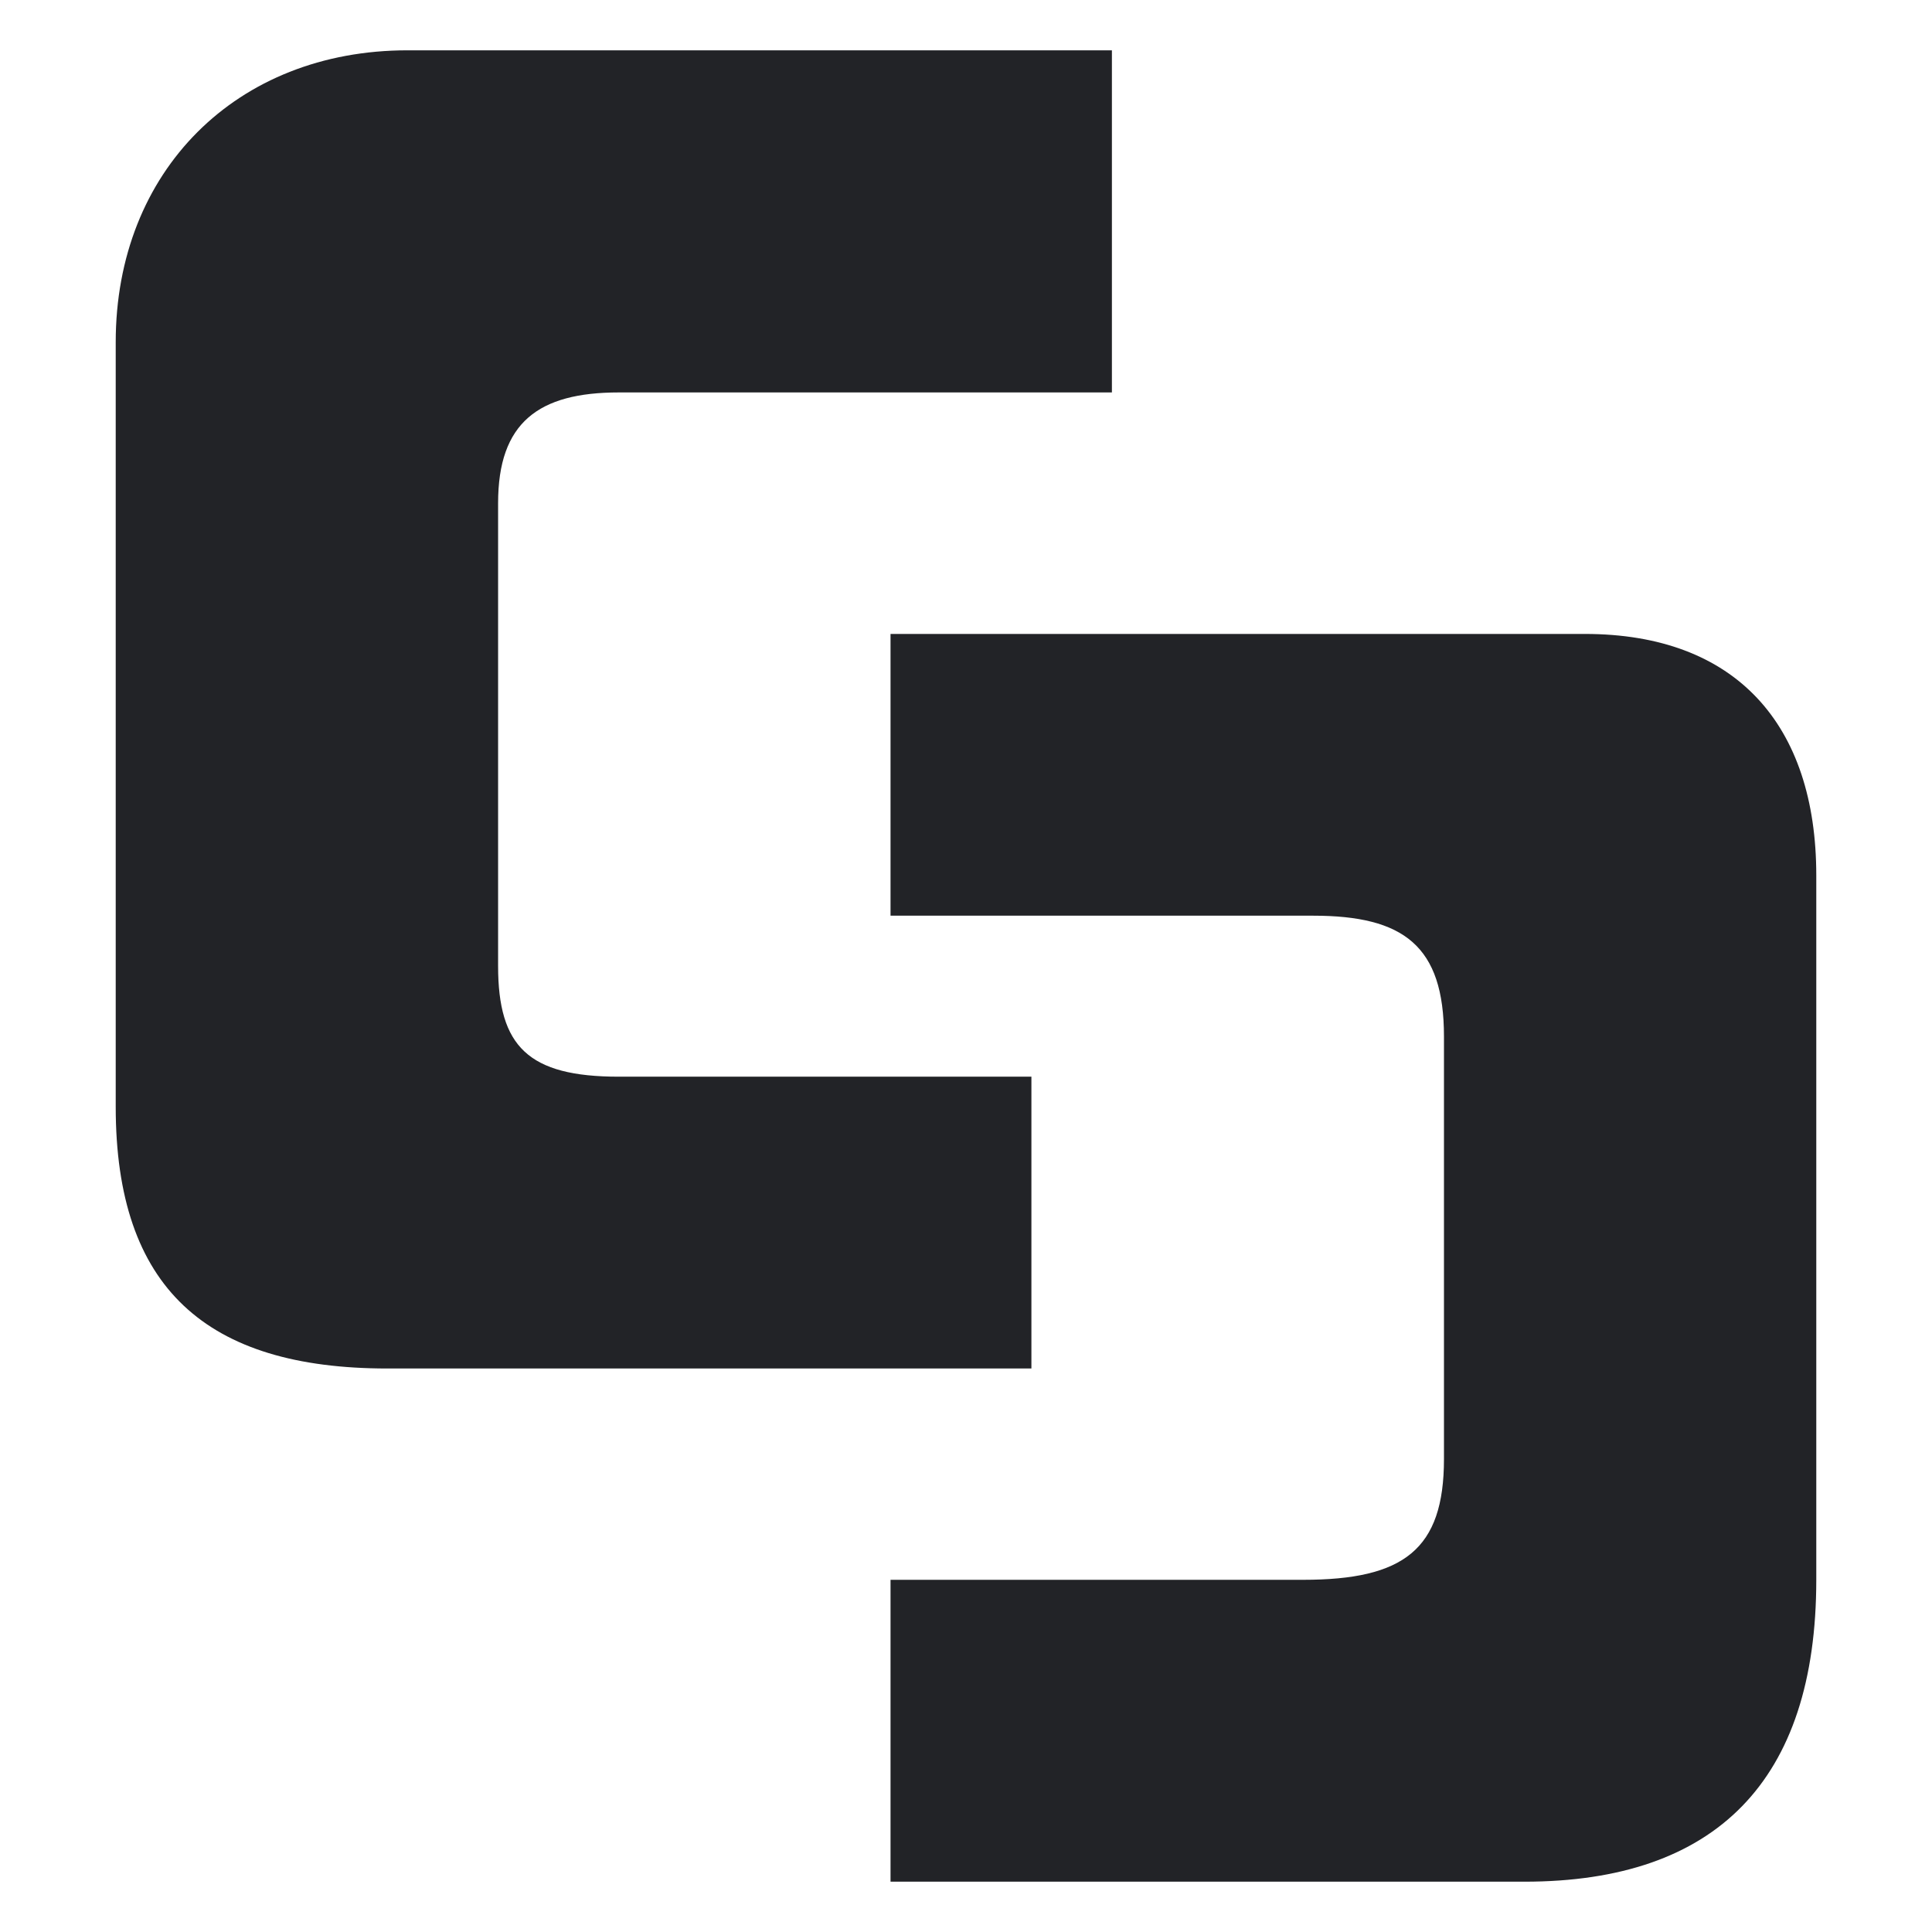
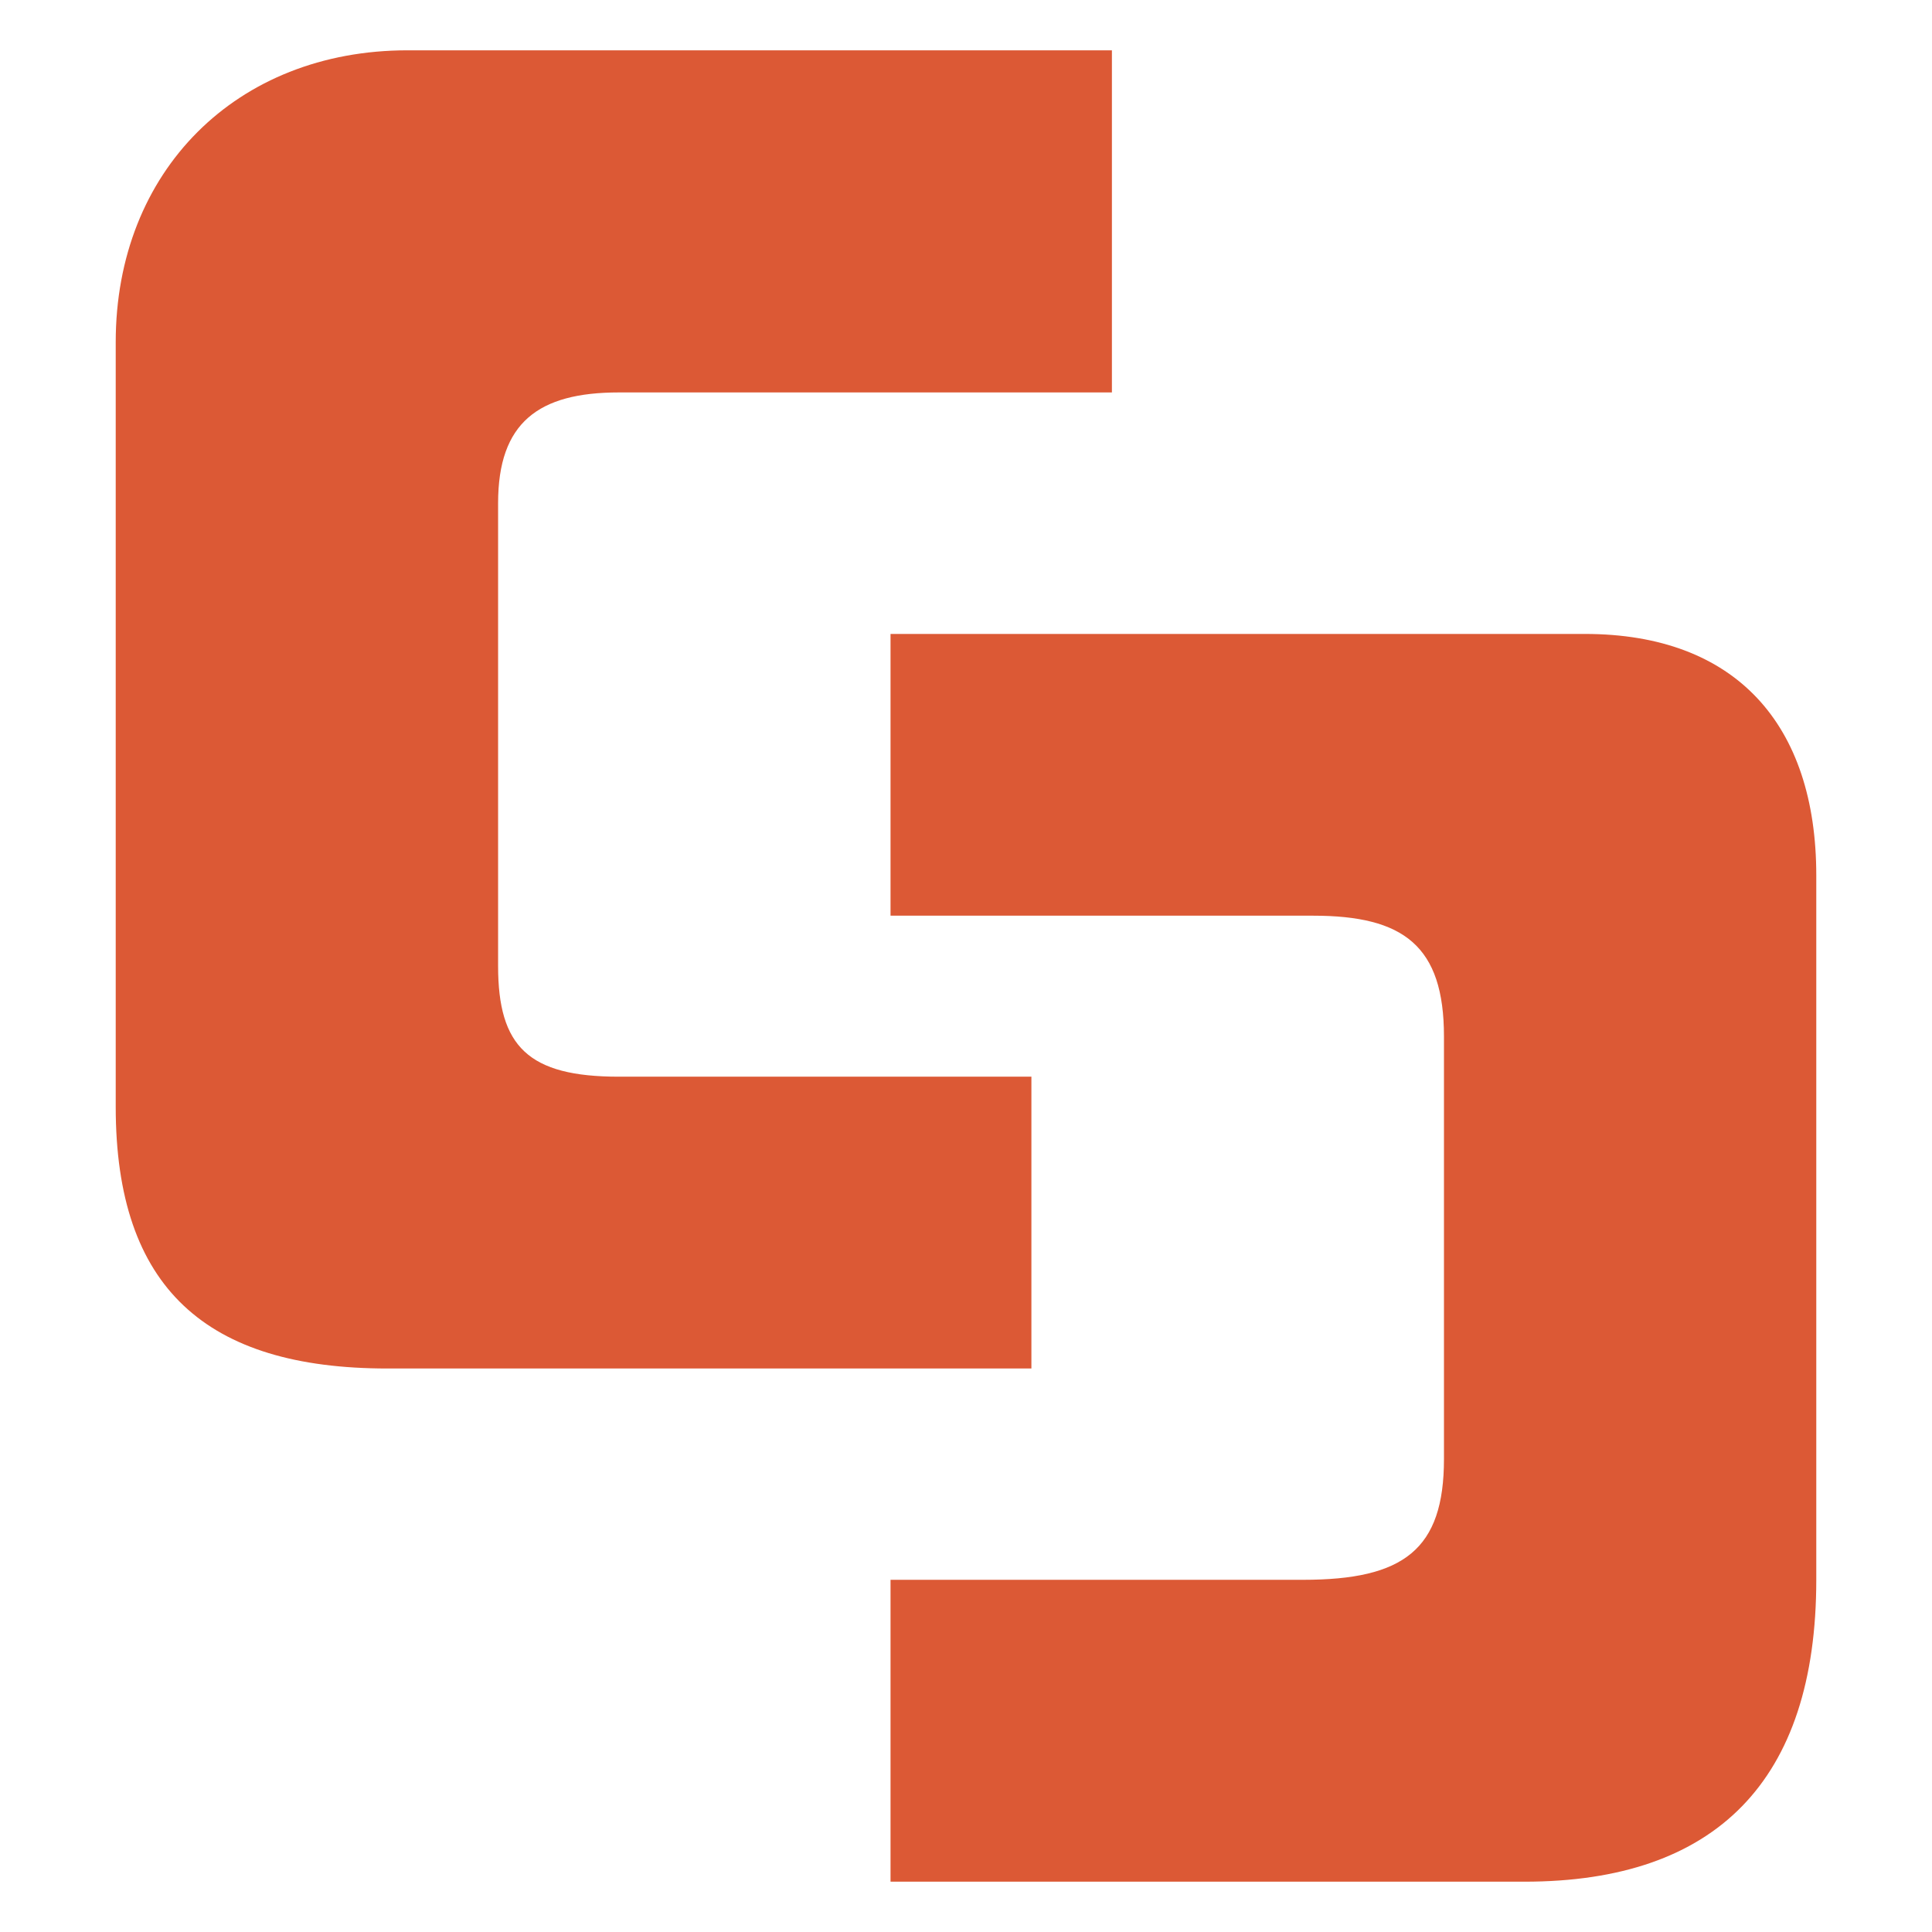
- <svg xmlns="http://www.w3.org/2000/svg" width="48" height="48" viewBox="0 0 192 192">
-   <style>path{fill:#222327}@media(prefers-color-scheme:dark){path{fill:#fffaf1}}</style>
+ <svg xmlns="http://www.w3.org/2000/svg" width="48" height="48" viewBox="0 0 192 192" fill="#dc5935">
  <g transform="translate(11.5 5)">
    <path d="M99 0H29C12 0 0 12 0 29v76c0 18 9 26 27 26h64v-29H50c-9 0-12-3-12-11V45c0-8 4-11 12-11h49Z" />
    <path d="M77 58h69c15 0 23 9 23 24v70c0 20-10 30-29 30H77v-30h41c10 0 14-3 14-12V98c0-9-4-12-13-12H77Z" />
  </g>
</svg>
